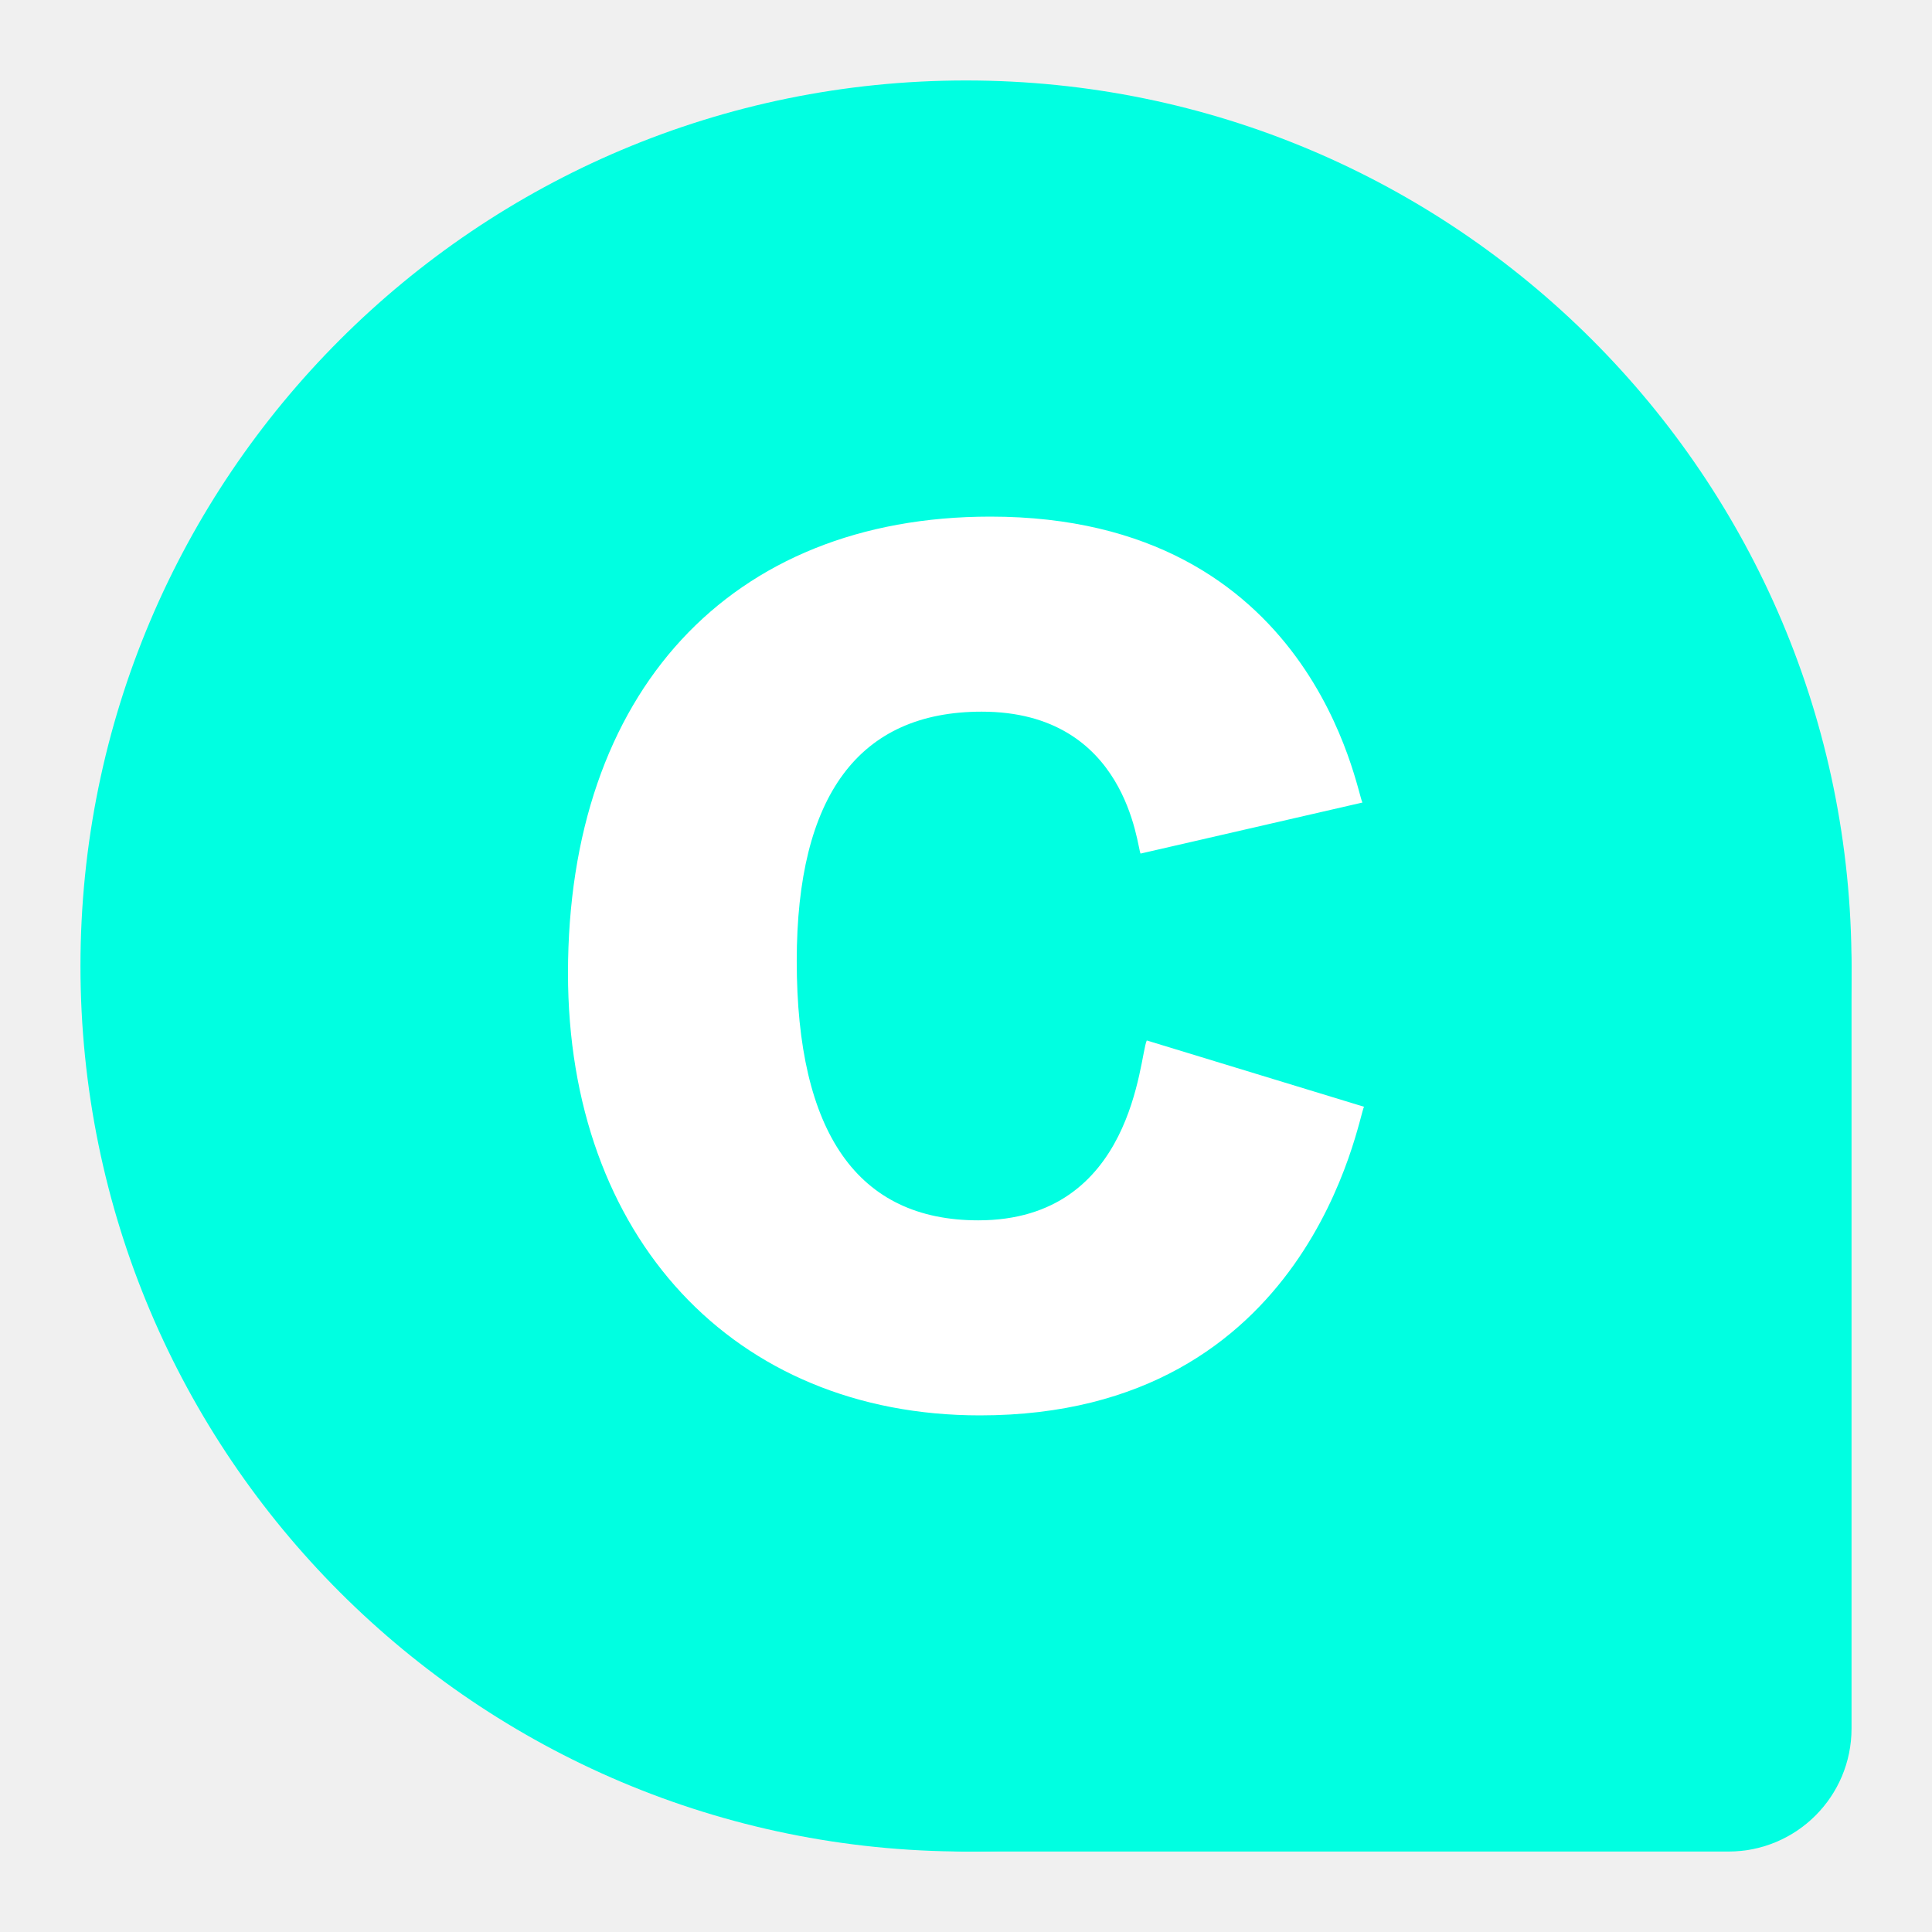
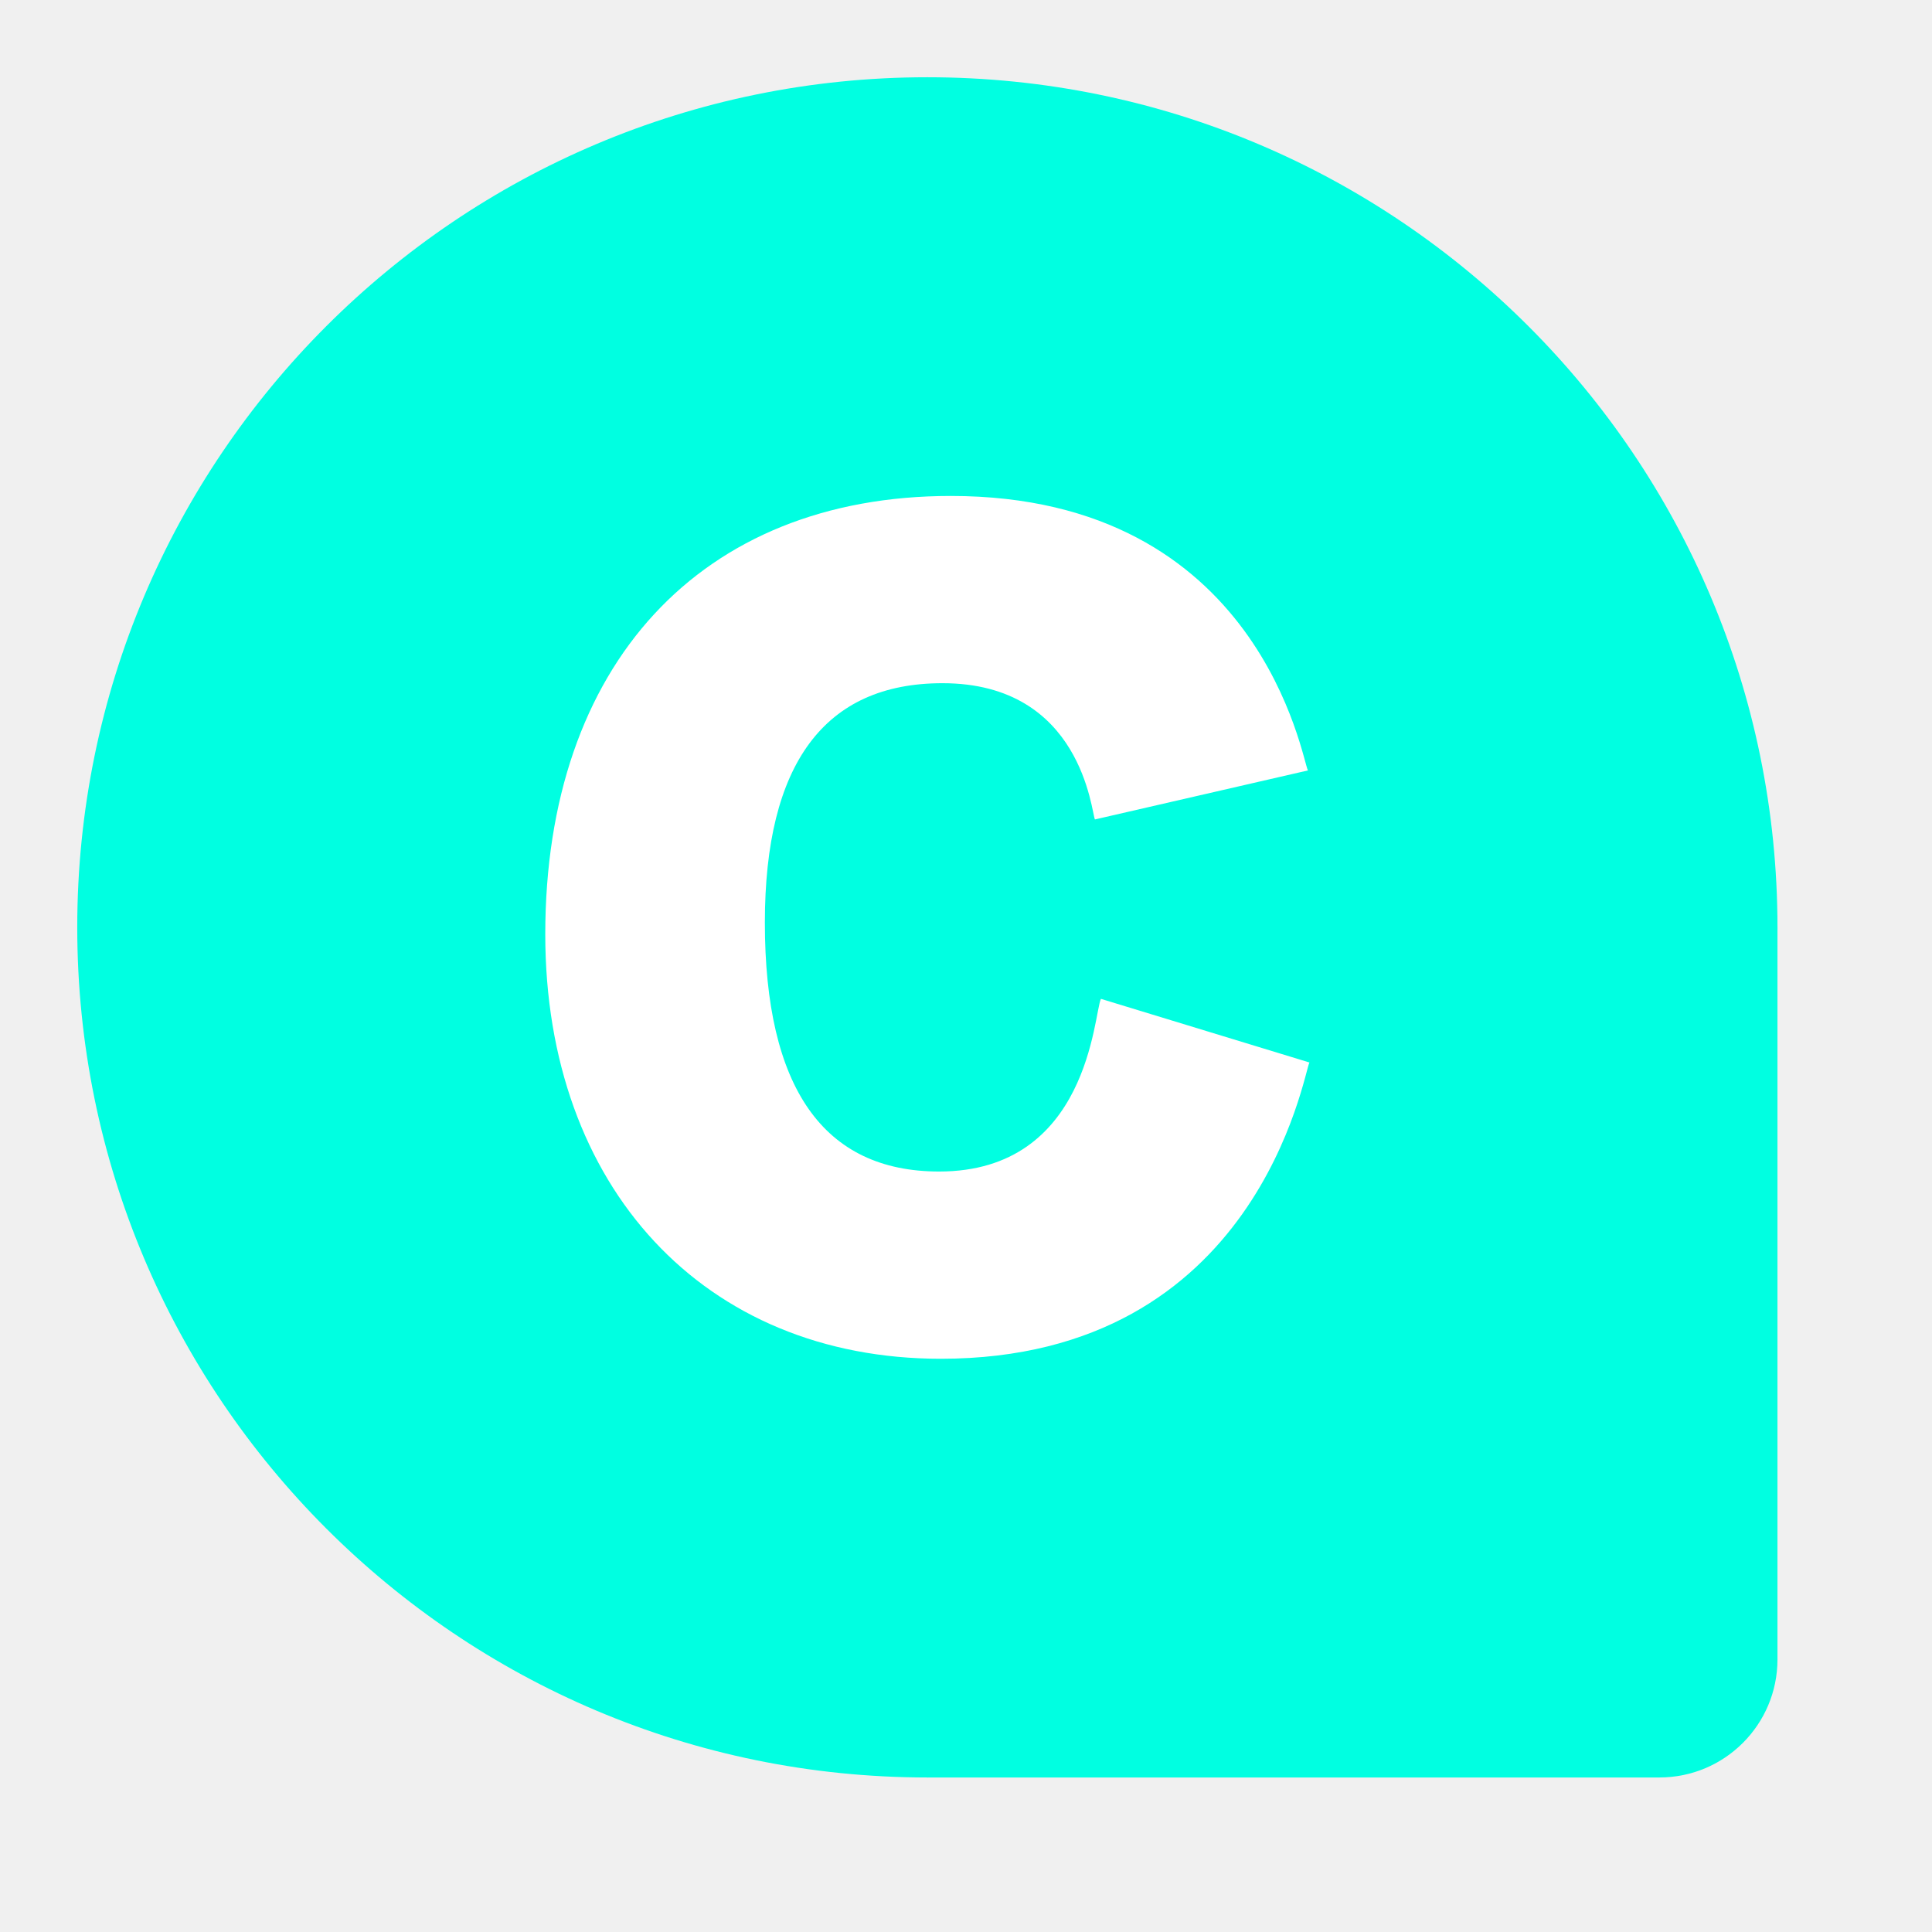
- <svg xmlns="http://www.w3.org/2000/svg" id="SvgjsSvg1024" width="288" height="288" version="1.1">
-   <g id="SvgjsG1029" fill="#00ffe1" transform="matrix(0.9167,0,0,0.9167,11.9952,11.9952)">
-     <circle id="SvgjsCircle1030" r="144" cx="144" cy="144" />
-     <rect id="SvgjsRect1031" width="164" height="164" x="124" y="124" rx="20" ry="20" />
-   </g>
-   <defs id="SvgjsDefs1025" />
-   <g id="SvgjsG1026" transform="matrix(0.4652,0,0,0.4652,77.01104,77.0112)">
-     <svg width="288" height="288" enable-background="new 0 0 512 512" viewBox="0 0 512 512">
-       <path d="m263.961 512c188.706 0 215.53-170.501 218.774-175.814l-123.75-37.764c-4.301 9.081-7.124 102.466-96.006 102.466-68.613 0-103.403-49.702-103.403-147.744 0-94.248 35.449-142.031 105.381-142.031 83.037 0 88.405 77.18 90.483 80.845l126.401-29.077c-3.259-4.975-27.575-162.881-211.962-162.881-148.418 0-240.615 100.287-240.615 260.116 0 150.059 94.321 251.884 234.697 251.884z" fill="#ffffff" class="color000 svgShape" />
-     </svg>
+ <svg xmlns="http://www.w3.org/2000/svg" viewBox="0 0 45 45" version="1.1" width="45" height="45">
+   <g transform="scale(0.15)">
+     <g id="SvgjsG1029" fill="#00ffe1" transform="matrix(0.9167,0,0,0.9167,11.9952,11.9952)">
+       <circle id="SvgjsCircle1030" r="144" cx="144" cy="144" />
+       <rect id="SvgjsRect1031" width="164" height="164" x="124" y="124" rx="20" ry="20" />
+     </g>
+     <defs id="SvgjsDefs1025" />
+     <g id="SvgjsG1026" transform="matrix(0.4652,0,0,0.4652,77.01104,77.0112)">
+       <svg width="288" height="288" enable-background="new 0 0 512 512" viewBox="0 0 512 512">
+         <path d="m263.961 512c188.706 0 215.53-170.501 218.774-175.814l-123.75-37.764c-4.301 9.081-7.124 102.466-96.006 102.466-68.613 0-103.403-49.702-103.403-147.744 0-94.248 35.449-142.031 105.381-142.031 83.037 0 88.405 77.18 90.483 80.845l126.401-29.077c-3.259-4.975-27.575-162.881-211.962-162.881-148.418 0-240.615 100.287-240.615 260.116 0 150.059 94.321 251.884 234.697 251.884z" fill="#ffffff" class="color000 svgShape" />
+       </svg>
+     </g>
  </g>
</svg>
